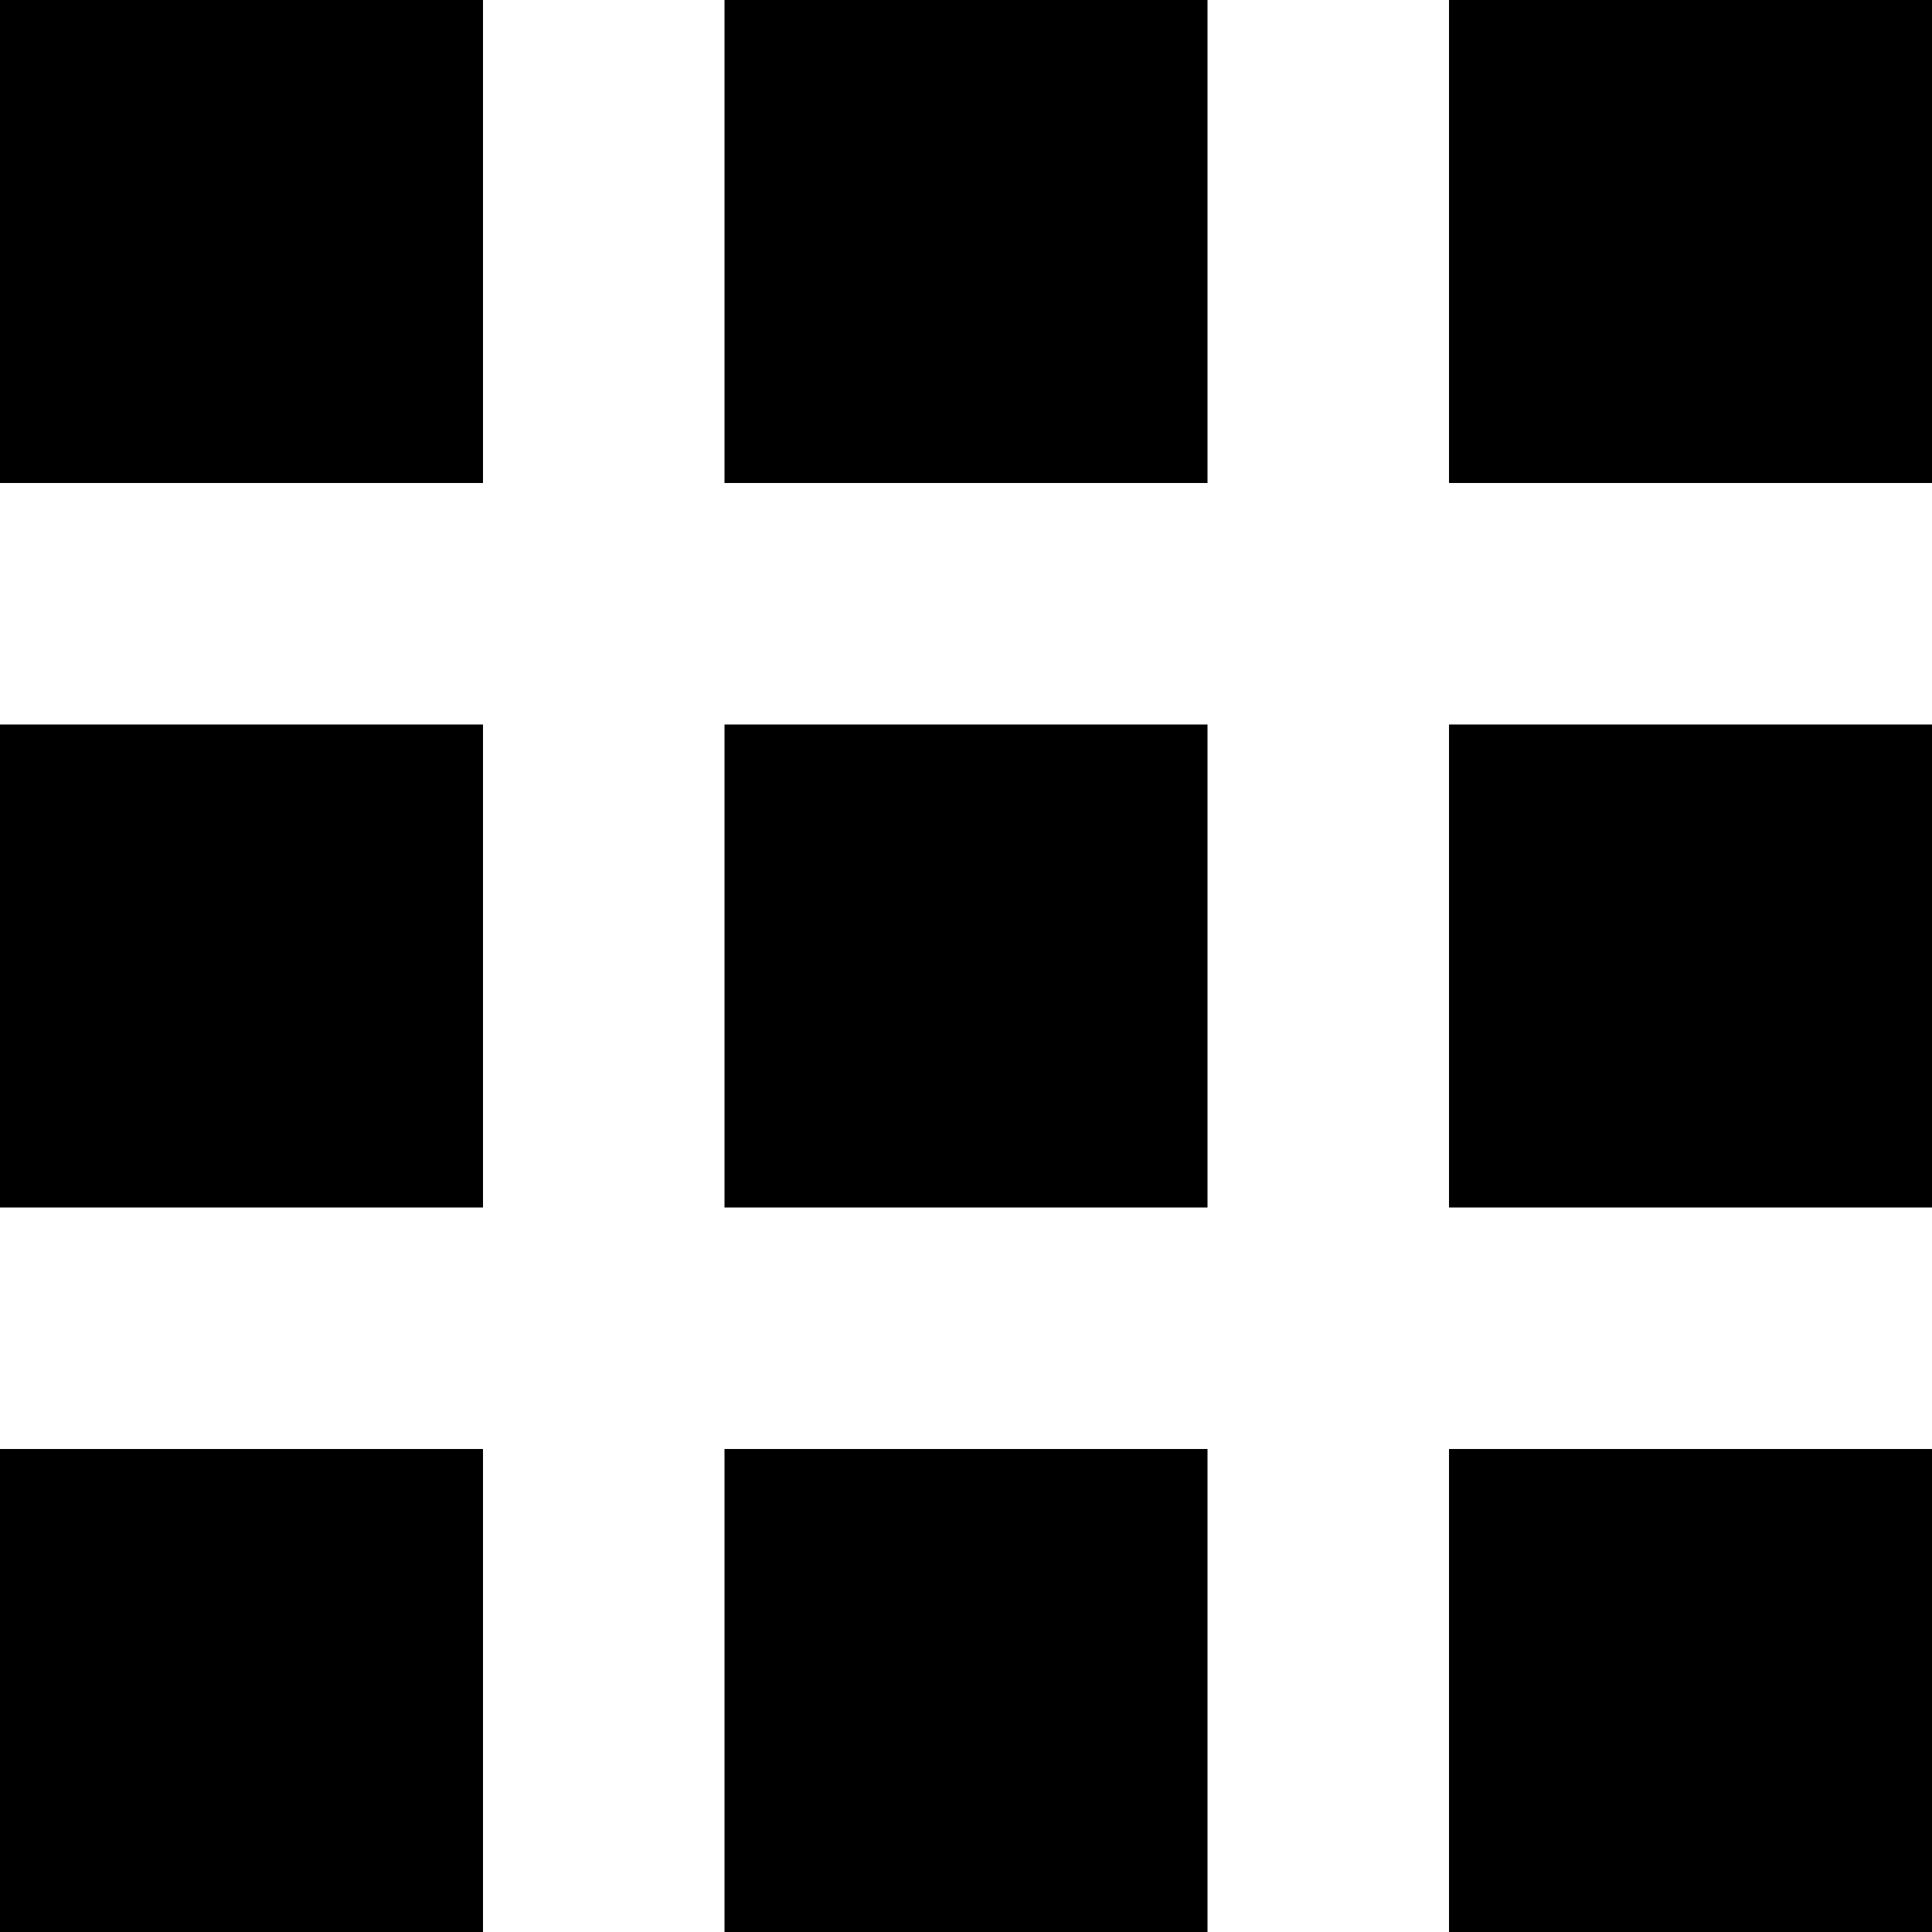
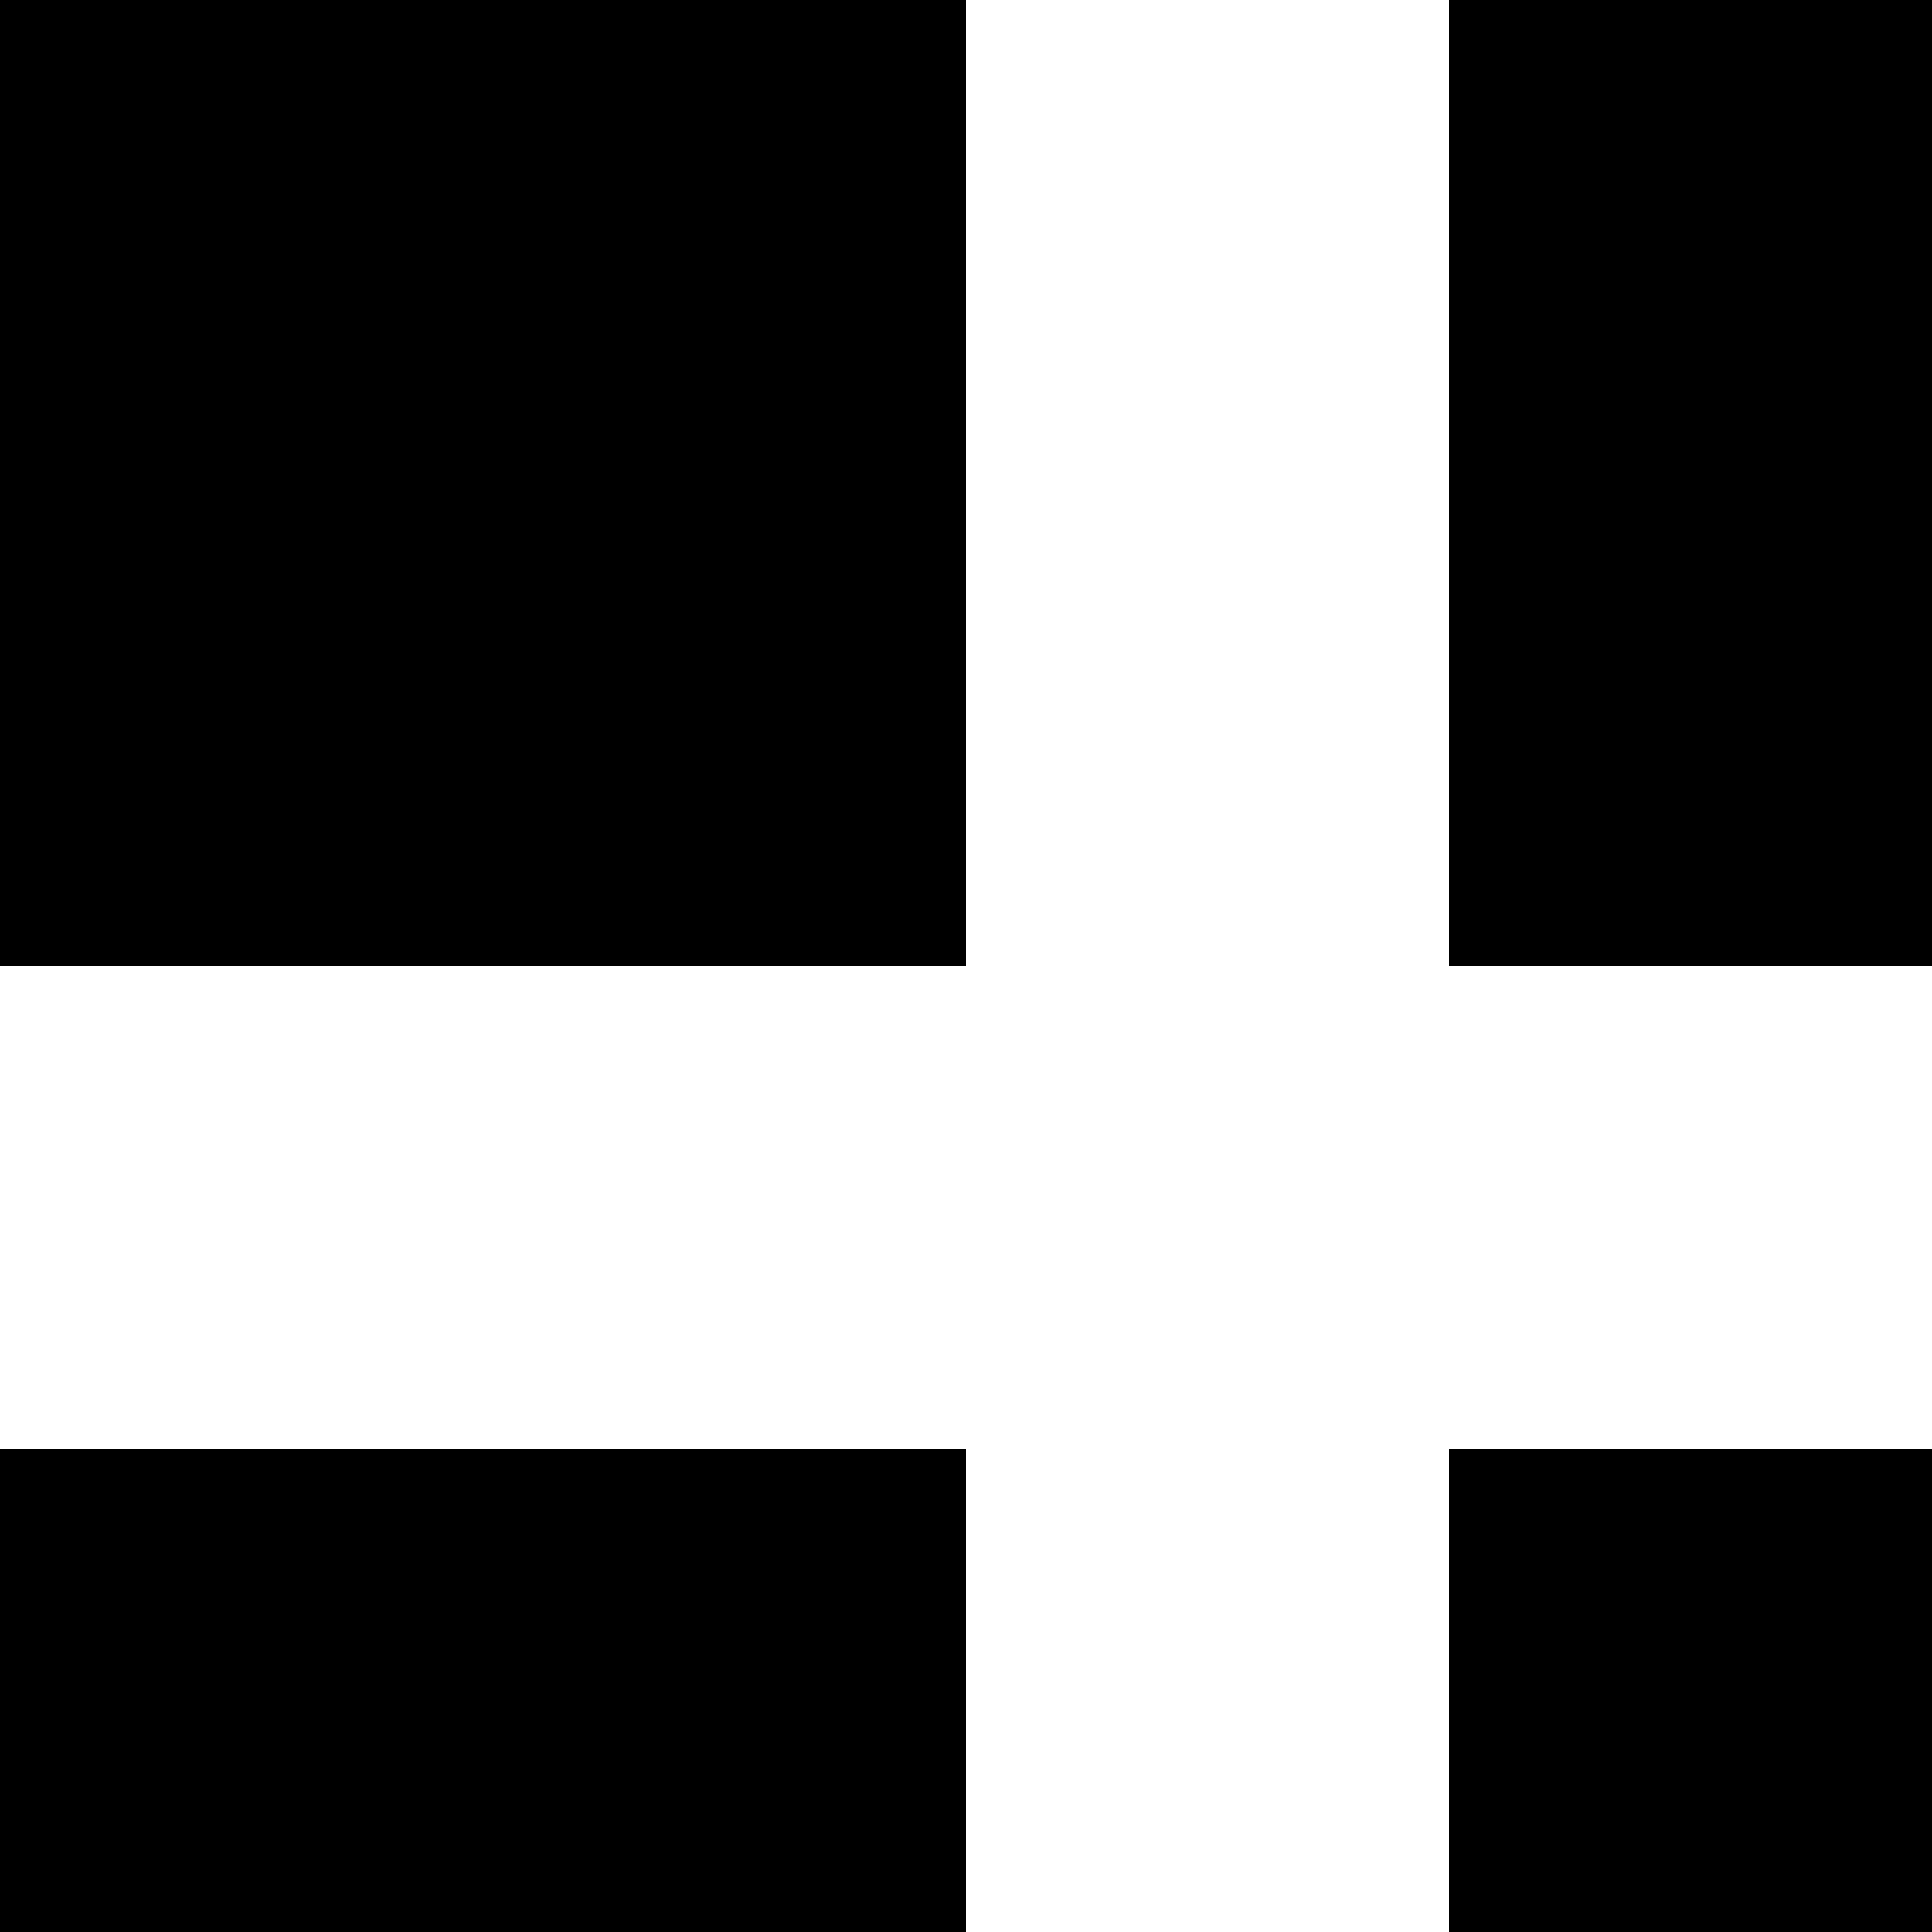
<svg xmlns="http://www.w3.org/2000/svg" width="8" height="8" viewBox="0 0 8 8">
-   <path d="M0 0v2h2v-2h-2zm3 0v2h2v-2h-2zm3 0v2h2v-2h-2zm-6 3v2h2v-2h-2zm3 0v2h2v-2h-2zm3 0v2h2v-2h-2zm-6 3v2h2v-2h-2zm3 0v2h2v-2h-2zm3 0v2h2v-2h-2z" />
+   <path d="M0 0v2h2v-2h-2zm3 0v2h2v-2h-2zm3 0v2h2v-2h-2zm-6 3v2h2v-2h-2zm3 0v2h2v-2h-2zm3 0v2h2v-2h-2zm-6 3v2h2v-2h-2zm3 0v2h2v-2h-2zm3 0v2h2v-2h-2z" transform="scale(2)" />
</svg>
